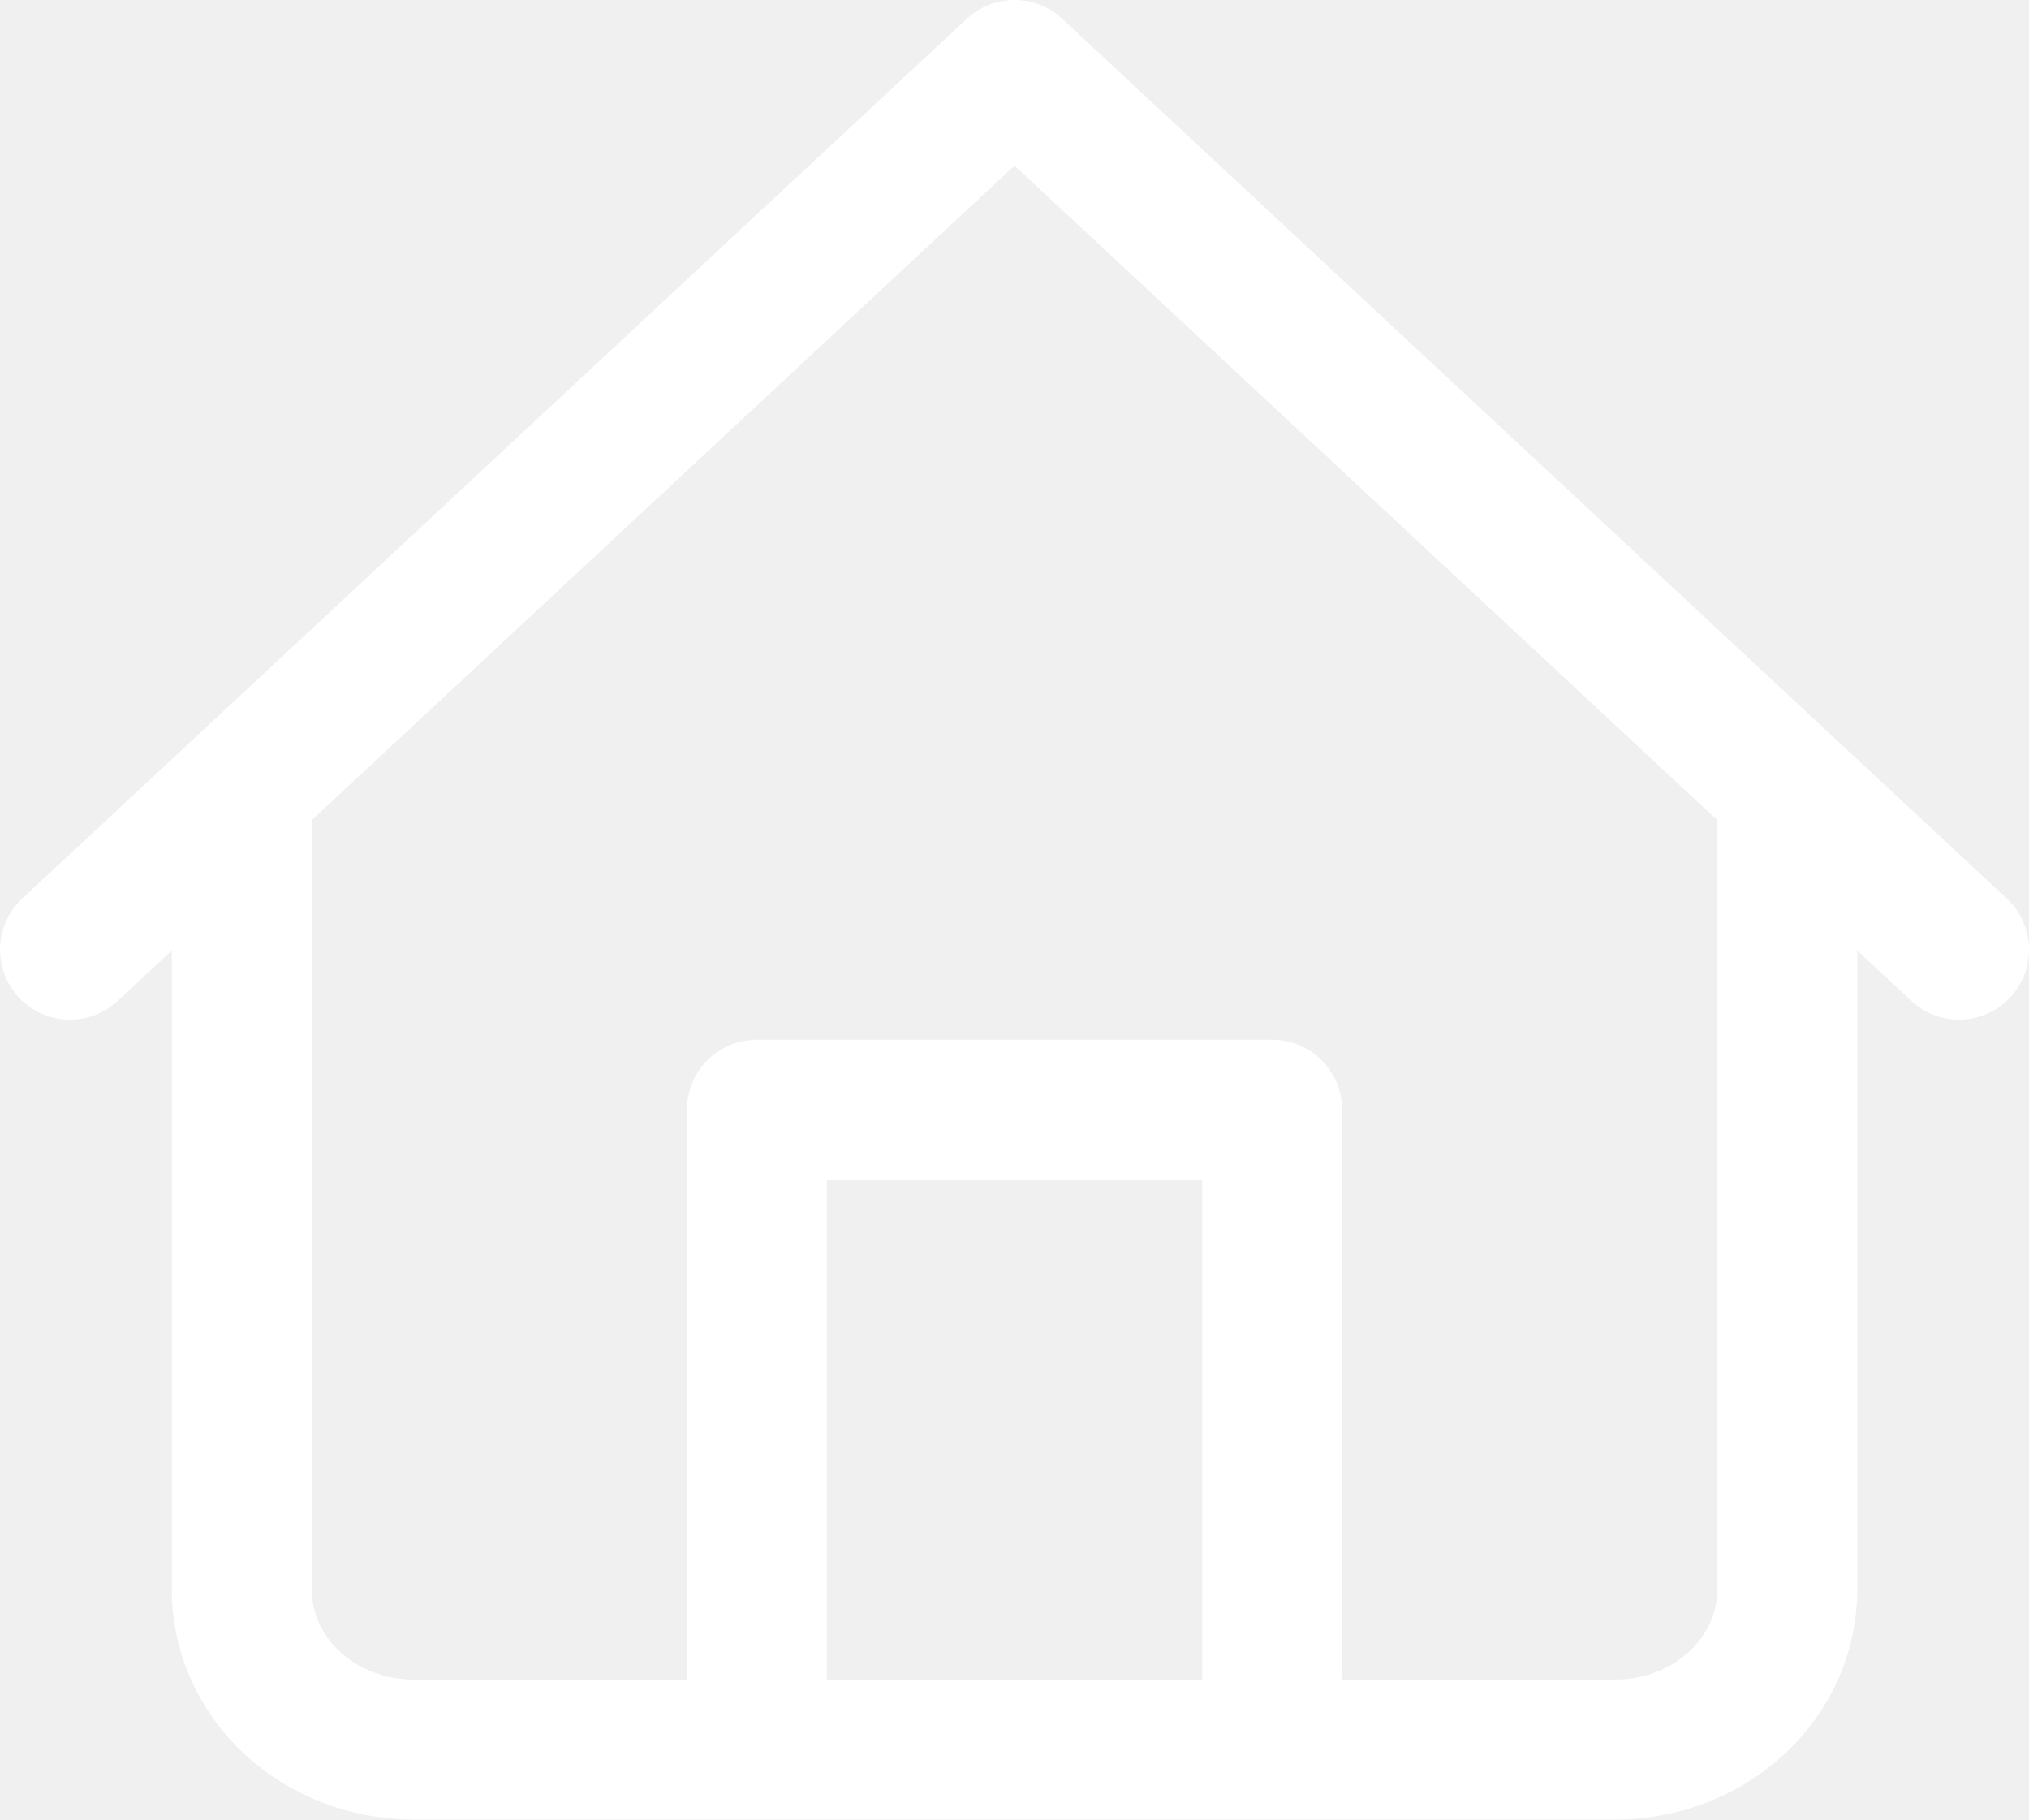
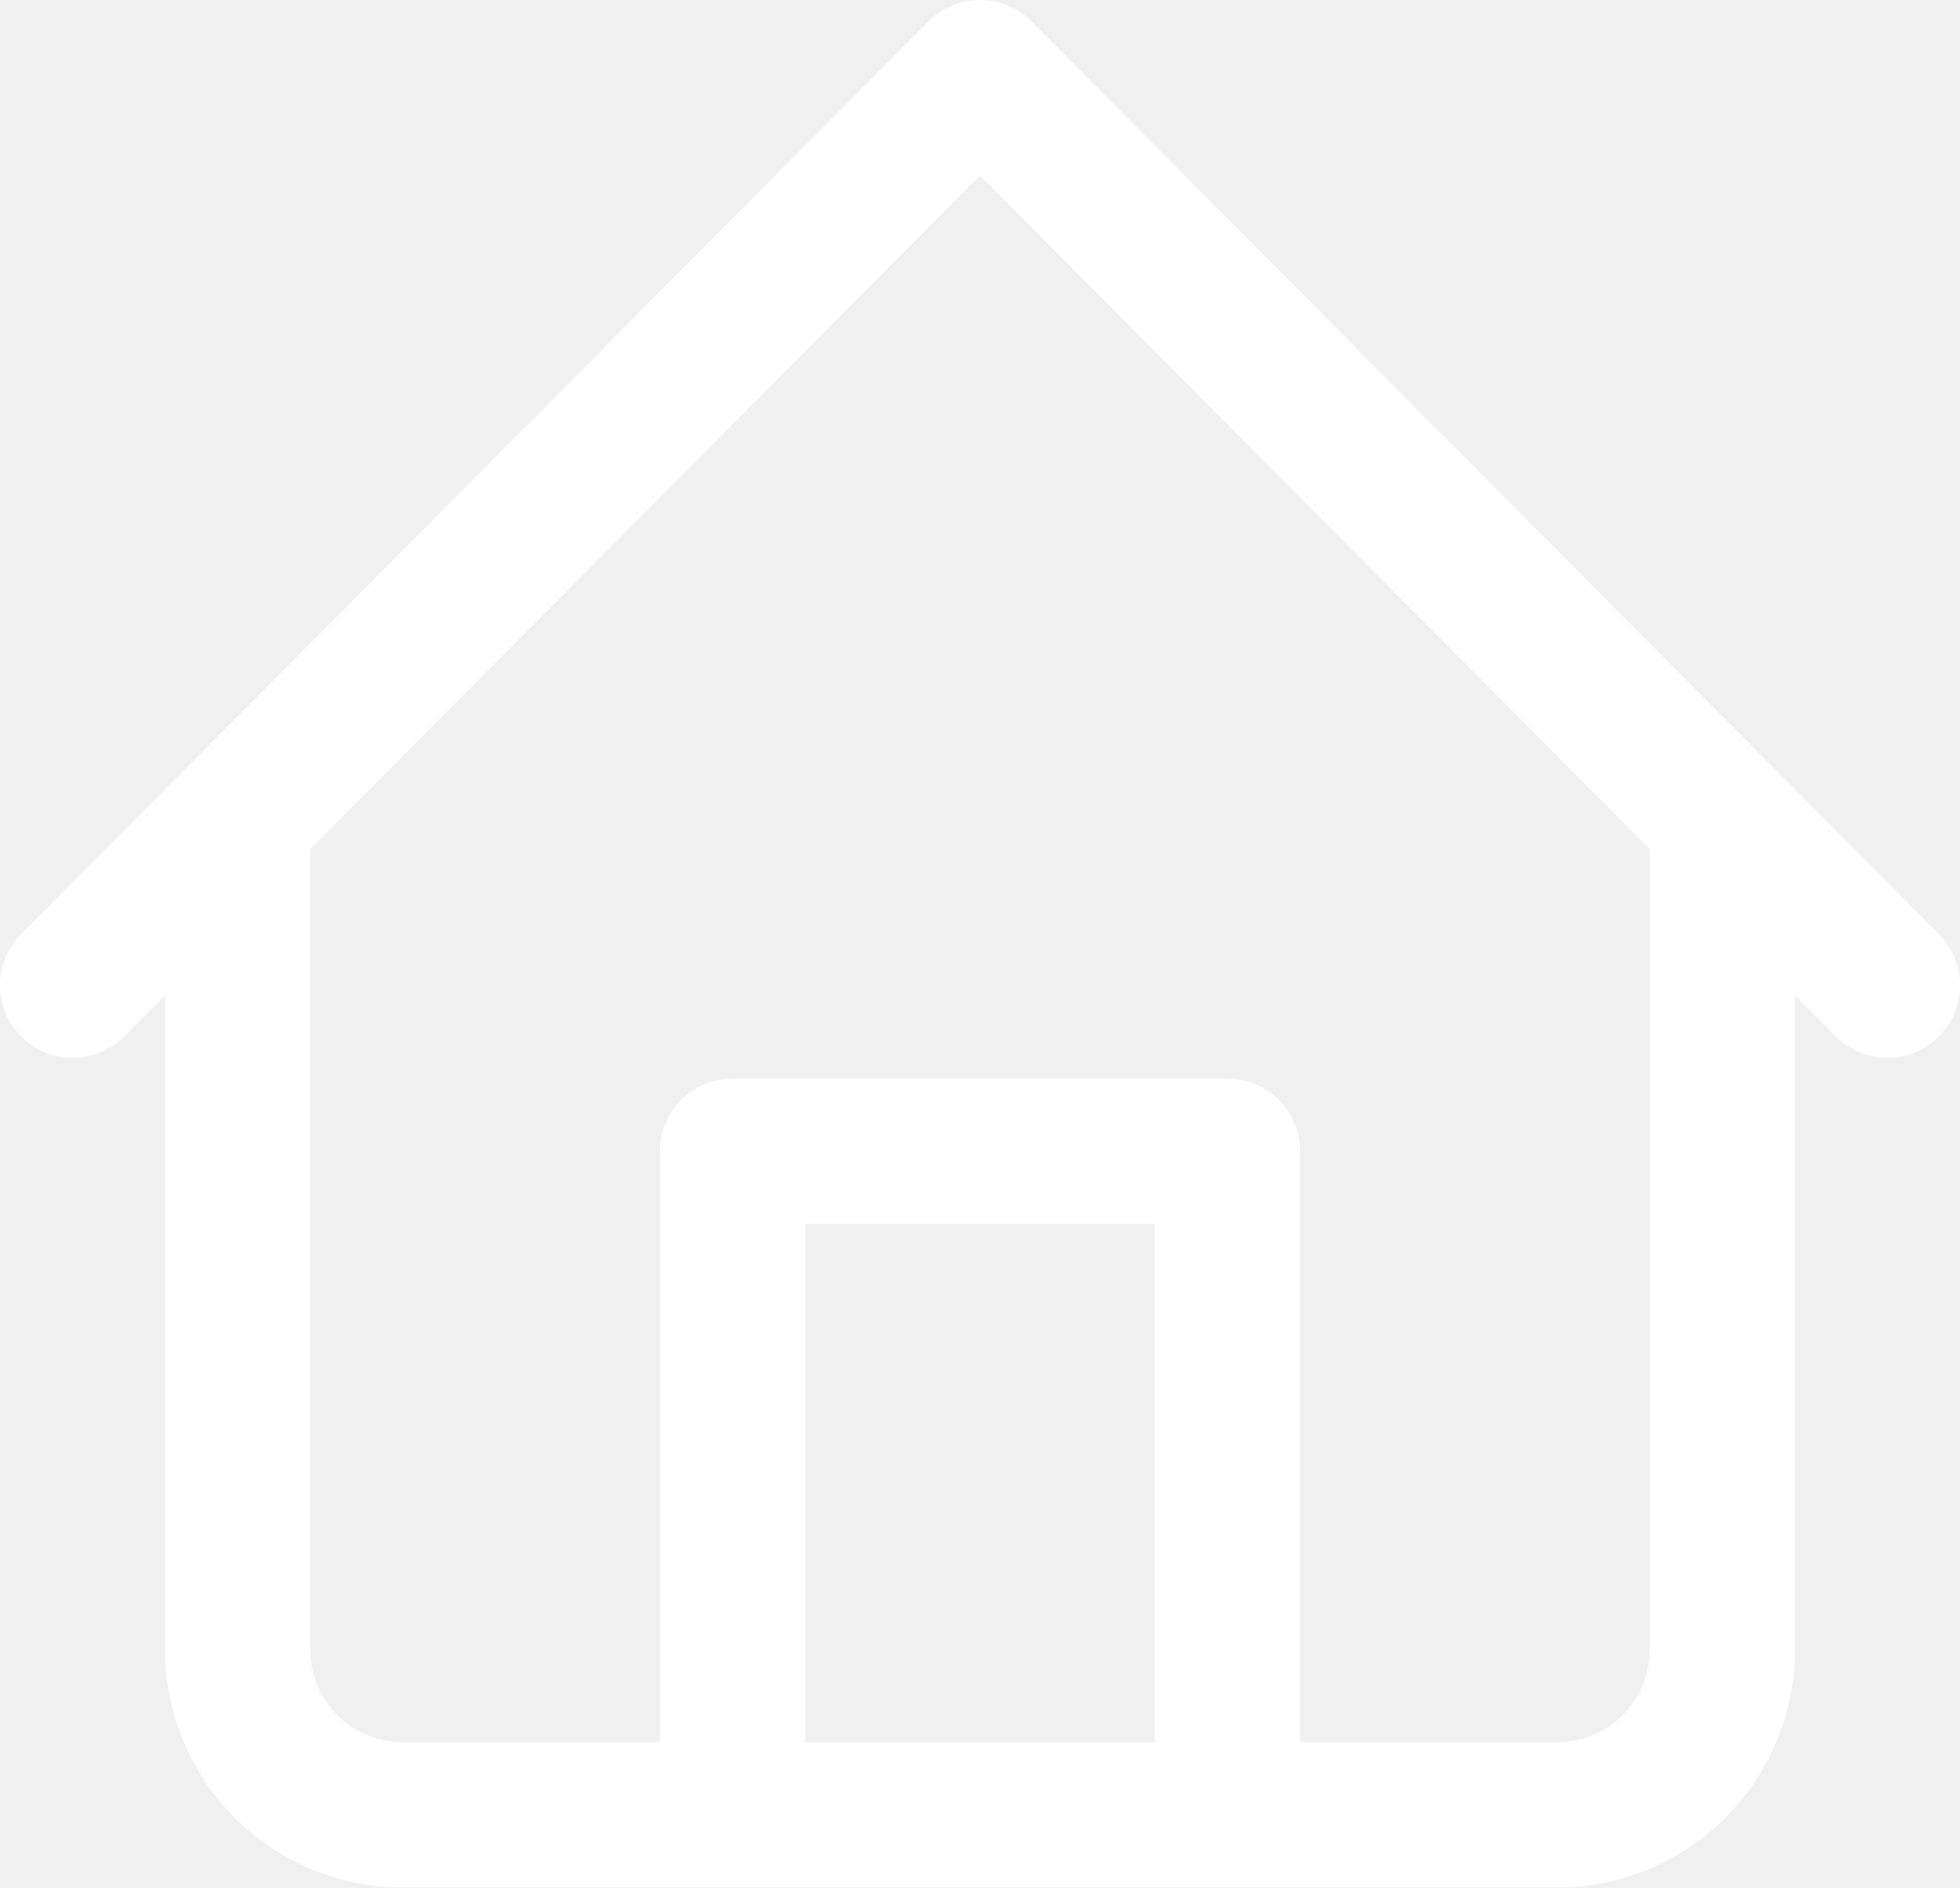
- <svg xmlns="http://www.w3.org/2000/svg" width="29" height="26" viewBox="0 0 29 26" fill="none">
-   <path d="M1 13.571L14.5 1L28 13.571M25.546 11.286V22.714C25.546 23.32 25.287 23.902 24.826 24.331C24.366 24.759 23.742 25 23.091 25H5.909C5.258 25 4.634 24.759 4.173 24.331C3.713 23.902 3.455 23.32 3.455 22.714V11.286M10.818 25V15.857H18.182V25" stroke="white" stroke-width="2" stroke-linecap="round" stroke-linejoin="round" />
+ <svg xmlns="http://www.w3.org/2000/svg" width="27" height="26" viewBox="0 0 27 26" fill="none">
+   <path d="M1 13.571L13.5 1L26 13.571M23.727 11.286V22.714C23.727 23.32 23.488 23.902 23.062 24.331C22.635 24.759 22.057 25 21.454 25H5.545C4.943 25 4.365 24.759 3.938 24.331C3.512 23.902 3.273 23.32 3.273 22.714V11.286M10.091 25V15.857H16.909V25" stroke="white" stroke-width="2" stroke-linecap="round" stroke-linejoin="round" />
</svg>
